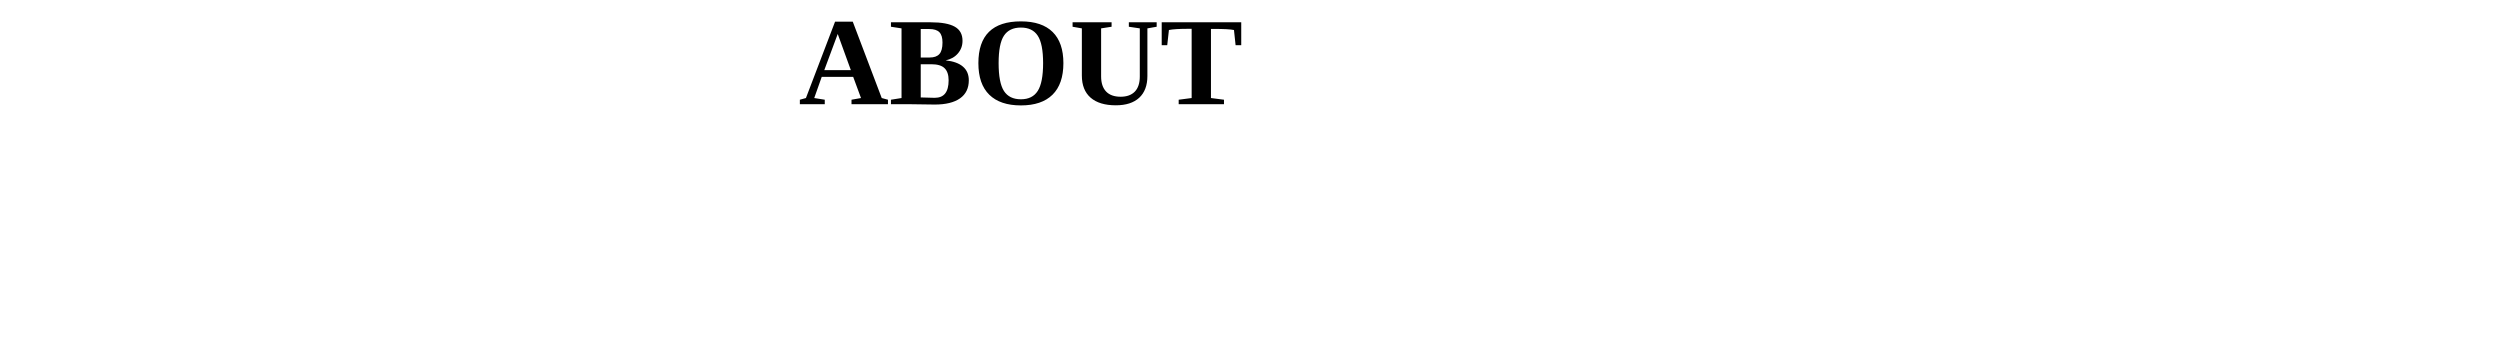
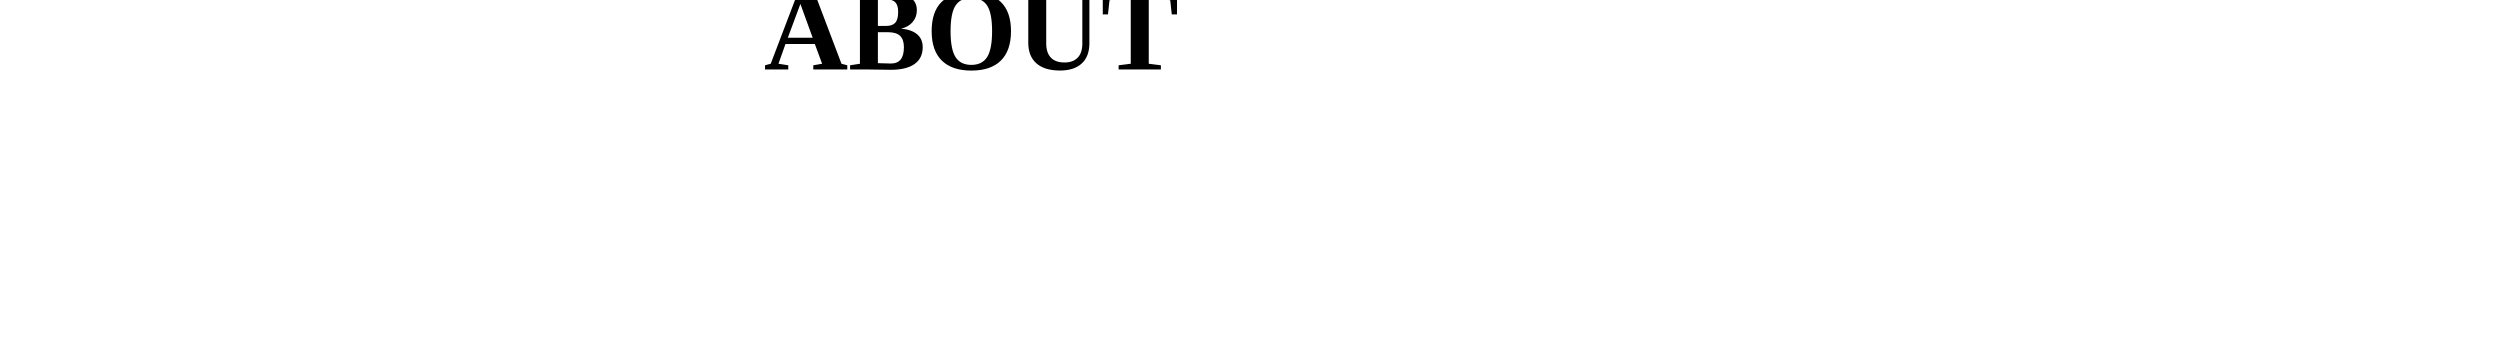
<svg xmlns="http://www.w3.org/2000/svg" version="1.0" viewBox="0 0 720 100">
  <g transform="scale(0.1, -0.1)" fill="#000000" stroke="none">
+     <text font-size="14em" stroke-width="0.07em" transform="scale(2,-2)" dx="1100px" dy="100px" font-weight="bold">ABOUT</text>
    <path d="M5378 4274 c-23 -10 -42 -27 -51 -47 -8 -18 -378 -856 -821 -1864 -567 -1289 -806 -1843 -806 -1867 0 -58 31 -71 170 -71 96 0 121 3 154 20 l39 21 818 1862 c451 1025 819 1875 819 1891 0 54 -28 66 -164 68 -92 2 -130 -1 -158 -13z" />
    <path d="M2280 3806 c0 -5 71 -137 182 -341 146 -266 168 -308 168 -317 0 -6 -26 -8 -68 -5 l-68 6 -21 -57 c-12 -31 -25 -69 -29 -84 -3 -16 -8 -28 -10 -28 -3 0 -19 15 -37 33 -99 98 -519 501 -539 517 l-24 18 -77 -196 c-43 -108 -86 -217 -97 -242 -25 -59 -128 -318 -165 -420 -8 -19 -36 -90 -63 -157 -27 -68 -45 -123 -39 -123 6 0 49 4 96 10 47 5 154 16 236 25 83 9 206 22 275 30 282 31 272 33 247 -28 -32 -75 -30 -84 13 -108 22 -13 37 -26 33 -30 -9 -8 -102 -46 -278 -114 -122 -47 -194 -76 -343 -137 l-82 -35 87 -65 c49 -36 125 -94 170 -129 45 -35 93 -73 107 -83 15 -11 75 -57 134 -103 59 -46 150 -117 202 -156 52 -40 144 -110 204 -156 117 -90 119 -91 132 -16 3 22 15 67 25 100 10 33 20 71 22 85 5 23 19 78 68 255 11 39 21 81 24 94 2 13 11 48 20 77 l15 53 68 -43 c63 -41 69 -43 94 -30 14 7 32 20 40 27 8 8 28 22 46 31 l31 16 10 -37 c5 -21 19 -72 30 -113 12 -42 23 -84 25 -95 9 -43 40 -164 63 -238 12 -43 23 -86 23 -96 0 -14 38 -140 45 -149 4 -5 219 160 595 453 70 55 138 107 150 115 12 8 61 46 108 84 48 38 102 78 119 90 18 11 32 25 30 29 -2 8 -69 37 -207 90 -63 24 -361 141 -447 175 -24 9 -43 21 -43 25 0 4 13 16 30 25 40 23 42 32 20 98 -11 32 -20 59 -20 62 0 5 126 -5 285 -23 66 -8 190 -21 275 -30 85 -9 191 -20 234 -26 44 -5 81 -7 83 -5 4 4 -9 40 -57 156 -11 25 -40 99 -65 165 -25 66 -54 140 -65 165 -10 25 -62 155 -115 290 -53 135 -105 264 -115 288 -11 23 -20 49 -20 57 0 8 -3 15 -6 15 -6 0 -448 -420 -452 -431 -2 -4 -38 -39 -81 -77 l-77 -70 -29 83 -28 84 -73 3 -74 3 56 100 c30 55 76 138 101 185 26 47 55 101 66 120 11 19 40 73 65 120 25 47 51 94 59 105 7 11 13 23 13 27 0 5 -295 8 -655 8 -360 0 -655 -2 -655 -4z m1130 -100 c0 -2 -29 -57 -63 -123 -35 -65 -119 -221 -187 -348 -67 -126 -129 -240 -137 -253 l-14 -22 -37 19 c-36 19 -37 19 -75 -1 -22 -11 -40 -18 -41 -16 -3 3 -159 292 -274 508 -25 47 -65 120 -88 163 l-43 77 480 0 c263 0 479 -2 479 -4z m-1013 -837 l142 -134 0 -47 c1 -26 -3 -50 -9 -53 -10 -6 -57 -11 -345 -40 -88 -9 -196 -20 -240 -25 -44 -6 -134 -14 -200 -20 -66 -6 -137 -13 -158 -17 l-38 -6 15 34 c9 19 53 131 100 249 88 224 191 488 207 529 9 22 20 13 197 -156 103 -99 251 -240 329 -314z m1656 346 c30 -77 103 -261 162 -409 58 -148 104 -270 102 -272 -2 -2 -41 1 -88 6 -46 5 -153 16 -236 25 -662 66 -636 63 -650 82 -7 9 -13 31 -13 49 0 30 30 61 332 348 182 174 332 315 333 314 2 -2 27 -66 58 -143z m-1469 -102 l-71 -4 -13 -42 c-19 -64 -40 -111 -46 -104 -4 3 6 40 21 82 l28 75 76 -2 76 -2 -71 -3z m786 -7 c0 -8 8 -34 18 -58 25 -56 34 -98 24 -98 -5 0 -21 36 -36 80 l-28 79 -66 4 -67 3 78 2 c61 2 77 -1 77 -12z m-57 -228 l49 -43 -26 -51 c-33 -66 -33 -105 1 -174 19 -40 27 -72 27 -115 1 -54 -3 -66 -34 -110 -54 -76 -122 -107 -264 -117 -137 -10 -126 -10 -269 1 -154 11 -215 39 -260 119 -39 70 -40 134 -3 212 38 80 40 108 16 162 -11 26 -25 50 -30 53 -18 11 -10 22 71 89 l80 68 40 -16 c51 -21 123 -20 183 0 45 15 51 15 82 0 48 -23 150 -21 189 3 30 18 30 18 65 -10 19 -16 57 -48 83 -71z m-1033 -433 c-11 -32 -20 -60 -20 -61 0 -2 19 -16 41 -31 23 -15 37 -29 31 -31 -8 -2 -92 45 -92 52 0 5 43 122 47 129 14 23 11 -7 -7 -58z m1327 -4 c13 -35 22 -65 21 -66 -39 -29 -83 -53 -91 -48 -5 3 9 17 31 32 l40 26 -23 63 c-13 35 -18 61 -12 59 6 -2 21 -32 34 -66z m-986 -150 c24 -11 66 -23 92 -26 42 -7 47 -10 41 -28 -4 -12 -20 -71 -36 -132 -16 -60 -38 -144 -50 -185 -11 -41 -28 -106 -38 -145 -35 -132 -70 -260 -82 -301 l-13 -41 -181 141 c-100 78 -263 204 -363 280 -100 77 -178 143 -174 147 5 4 159 68 343 142 184 75 351 142 370 151 44 19 40 19 91 -3z m1071 -137 c200 -80 366 -149 370 -153 4 -3 -51 -51 -123 -106 -284 -218 -428 -330 -511 -396 -48 -38 -89 -65 -92 -61 -2 4 -11 35 -19 67 -16 63 -35 136 -87 325 -60 220 -109 407 -110 421 0 4 26 12 58 18 31 6 68 18 82 26 14 8 35 12 47 10 13 -3 186 -71 385 -151z m-622 -142 c0 -7 -119 -94 -132 -96 -9 -2 -128 77 -128 85 0 15 14 10 67 -26 29 -19 56 -35 60 -35 4 1 33 19 63 40 56 40 70 46 70 32z" />
    <path d="M2777 3574 c-4 -4 -7 -25 -7 -46 l0 -38 50 0 50 0 0 -120 0 -121 63 3 62 3 3 118 3 117 50 0 50 0 -3 43 -3 42 -156 3 c-85 1 -158 -1 -162 -4z" />
    <path d="M1840 2966 c0 -3 -9 -28 -20 -55 l-20 -50 78 -59 c110 -84 220 -162 233 -165 6 -1 19 20 30 47 20 49 18 57 -14 68 -4 2 0 24 10 50 14 40 21 47 46 50 25 3 32 10 48 52 10 28 17 51 16 52 -6 5 -407 15 -407 10z m192 -102 c34 -6 36 -8 26 -28 -6 -11 -12 -22 -13 -24 -4 -4 -85 49 -85 54 0 6 30 5 72 -2z" />
    <path d="M3863 3005 c-53 -23 -65 -52 -61 -152 2 -72 0 -88 -12 -88 -8 0 -21 12 -30 27 -12 23 -13 31 -3 48 11 16 9 27 -9 65 -12 25 -27 45 -34 45 -7 0 -24 -14 -38 -31 -54 -64 -14 -204 70 -244 51 -24 118 -16 153 19 27 27 29 48 18 181 -2 24 2 30 18 30 17 0 20 -7 20 -46 1 -29 9 -58 24 -82 22 -35 25 -37 45 -24 78 51 39 212 -61 253 -40 17 -59 17 -100 -1z" />
    <path d="M2608 2903 c-34 -31 -67 -59 -72 -63 -4 -4 4 -29 20 -55 35 -60 35 -112 0 -185 -51 -108 -25 -218 65 -272 41 -25 65 -30 188 -43 93 -9 152 -11 173 -4 18 5 60 9 93 9 127 1 204 38 251 124 31 57 29 96 -11 191 -31 76 -31 107 0 174 29 63 34 53 -64 134 l-54 44 -51 -19 c-58 -22 -123 -21 -173 4 -29 15 -36 14 -89 -3 -72 -24 -101 -24 -163 0 l-49 18 -64 -54z m362 -273 c0 -165 1 -170 23 -182 21 -12 19 -13 -27 -18 -79 -10 -144 8 -86 23 20 5 20 12 18 139 -3 120 -5 133 -20 130 -10 -2 -18 2 -18 7 0 12 80 70 98 71 9 0 12 -40 12 -170z" />
    <path d="M2405 2078 c-22 -28 -45 -56 -50 -62 -34 -37 -135 -166 -135 -173 0 -10 83 -63 98 -63 6 0 15 6 19 14 9 15 44 59 149 185 l71 85 -46 33 c-25 18 -50 33 -56 33 -5 -1 -28 -24 -50 -52z" />
    <path d="M3368 2083 l-127 -85 27 -34 c15 -19 30 -34 35 -34 4 0 39 21 77 46 58 39 72 45 85 34 8 -7 15 -16 15 -20 0 -4 -27 -25 -60 -46 -33 -22 -60 -41 -60 -44 0 -3 14 -20 30 -38 l30 -33 60 41 c56 38 62 40 77 25 10 -11 12 -19 6 -23 -5 -4 -38 -25 -71 -47 -34 -21 -62 -44 -62 -50 1 -11 45 -65 55 -65 8 0 234 150 240 160 4 6 -221 302 -228 299 -1 0 -59 -39 -129 -86z" />
    <path d="M635 3150 c-659 -401 -599 -345 -600 -560 0 -216 -59 -160 589 -556 600 -367 610 -371 659 -322 32 32 40 94 35 260 -5 194 24 164 -411 413 -281 160 -364 212 -355 221 20 17 694 404 705 404 22 0 53 49 63 99 13 70 13 227 -1 290 -12 59 -45 91 -93 91 -24 0 -171 -85 -591 -340z" />
    <path d="M5918 3331 c-34 -28 -48 -91 -48 -227 0 -122 13 -184 45 -216 13 -13 183 -114 379 -226 196 -112 356 -206 356 -210 0 -4 -163 -99 -362 -212 -207 -118 -370 -217 -381 -232 -14 -19 -22 -55 -30 -142 -13 -147 -1 -255 34 -292 49 -52 48 -53 649 314 504 307 555 341 574 377 19 35 21 57 21 190 0 130 -3 154 -19 182 -26 43 -1098 702 -1154 710 -28 4 -44 0 -64 -16z" />
  </g>
-   <text font-size="3em" dx="230px" dy="30px" font-weight="bold">ABOUT</text>
</svg>
